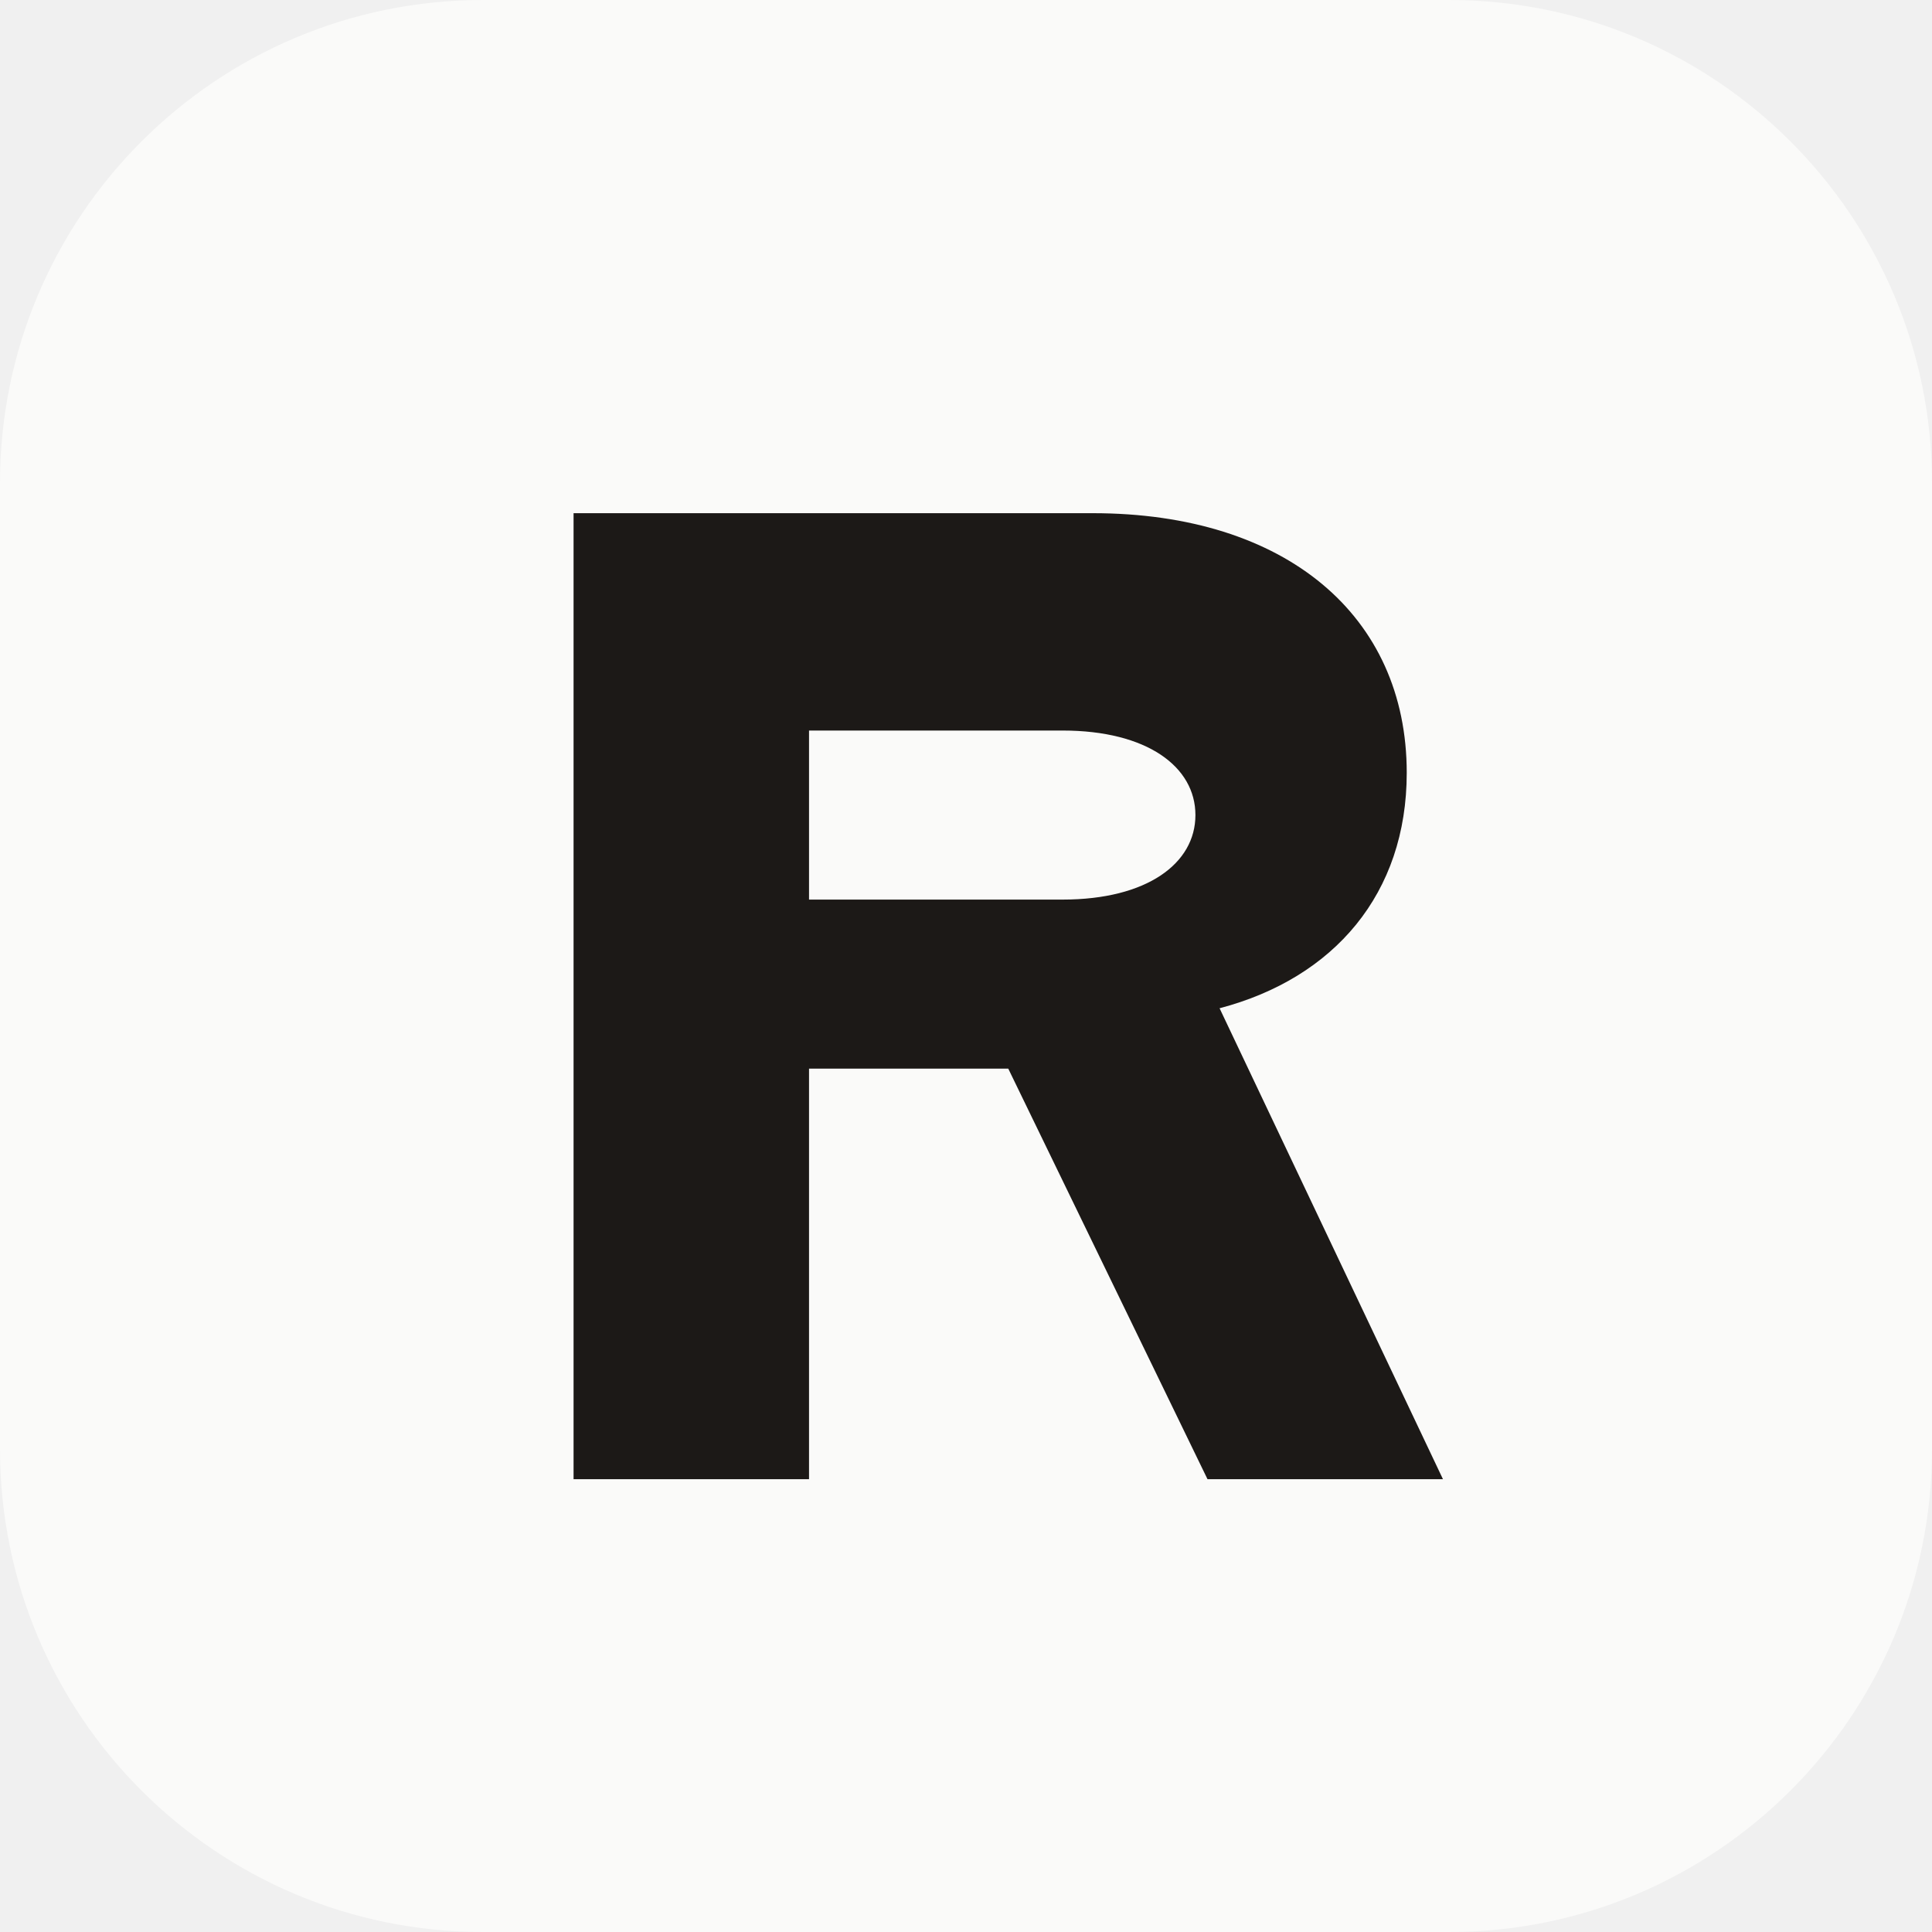
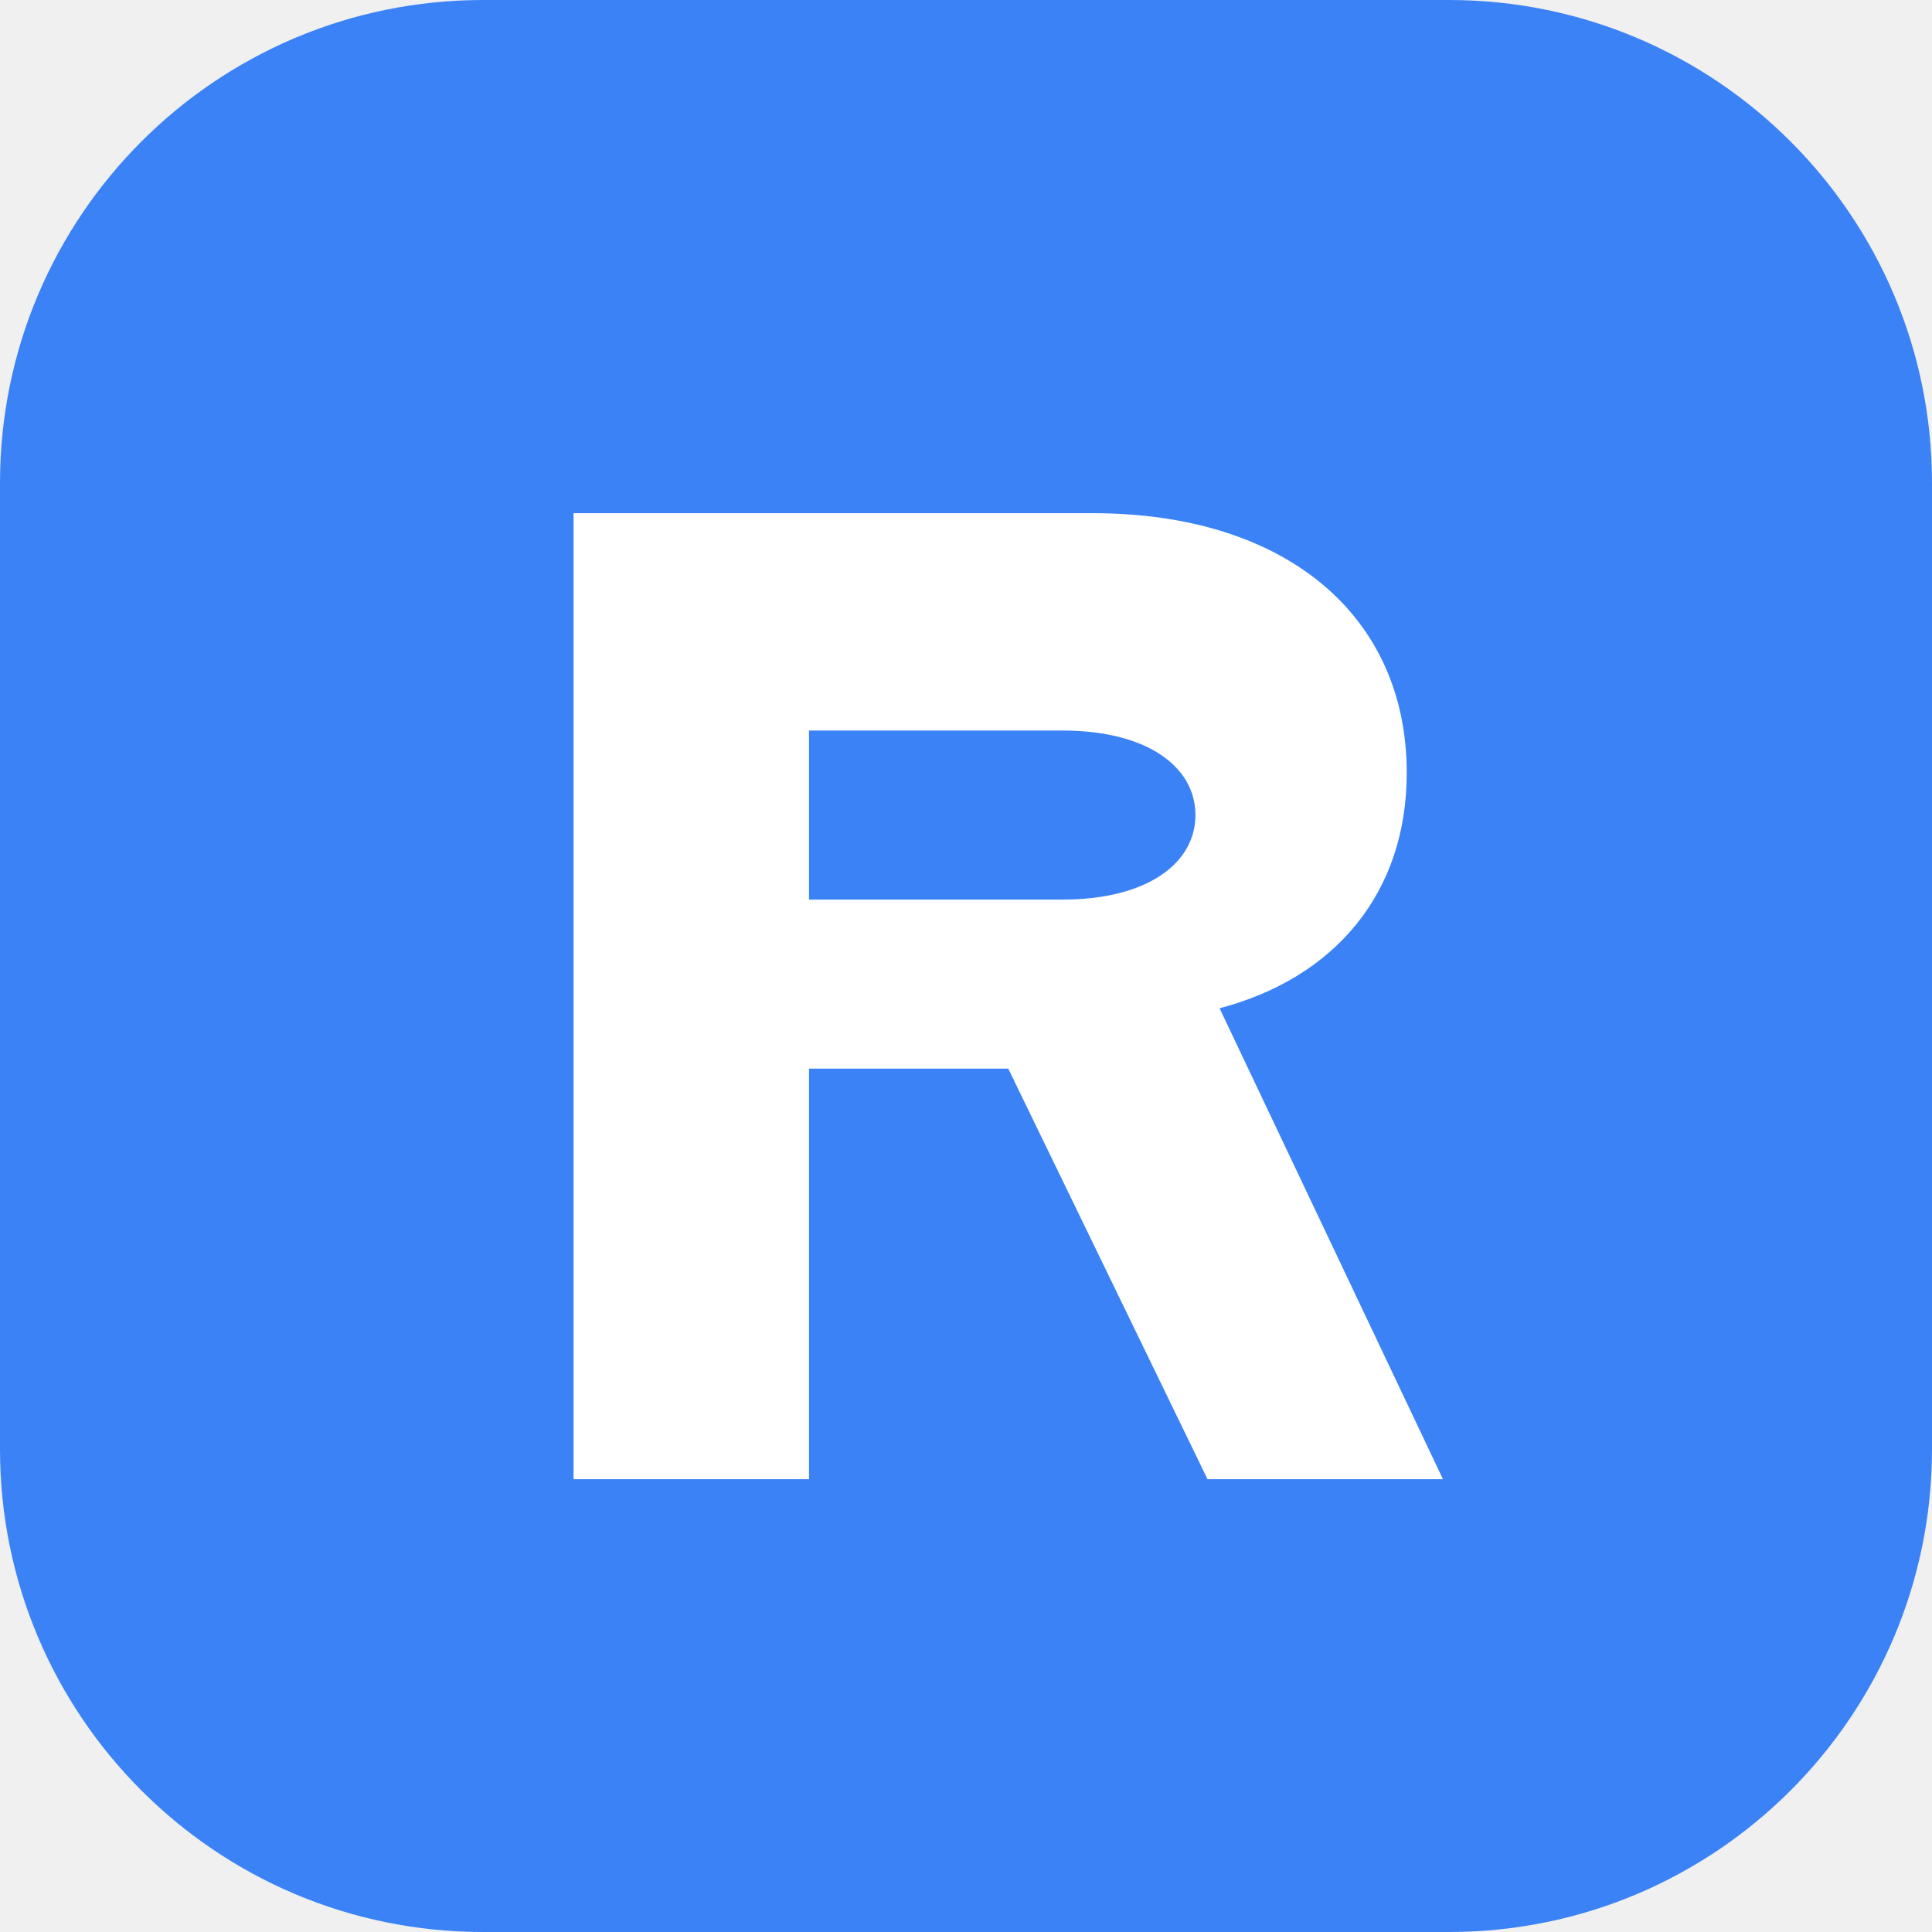
<svg xmlns="http://www.w3.org/2000/svg" viewBox="0 0 32 32" fill="none">
-   <rect width="32" height="32" rx="8" fill="#fafaf9" />
-   <path d="M9.5 8.5h8.6c3.2 0 5.2 1.7 5.2 4.3 0 2-1.2 3.4-3.1 3.9l3.7 7.8h-3.9l-3.3-6.8h-3.3v6.8h-3.9V8.5zm3.9 3.6v2.8h4.2c1.4 0 2.2-.6 2.2-1.4s-.8-1.4-2.2-1.4h-4.2z" fill="#1c1917" />
+   <rect width="32" height="32" rx="8" fill="#3b82f6" />
+   <path d="M9.5 8.5h8.6c3.2 0 5.2 1.7 5.2 4.3 0 2-1.2 3.4-3.1 3.9l3.7 7.8h-3.9l-3.3-6.8h-3.3v6.8h-3.9V8.5zm3.9 3.6v2.8h4.2c1.4 0 2.2-.6 2.2-1.4s-.8-1.4-2.2-1.4h-4.2z" fill="#ffffff" />
</svg>
